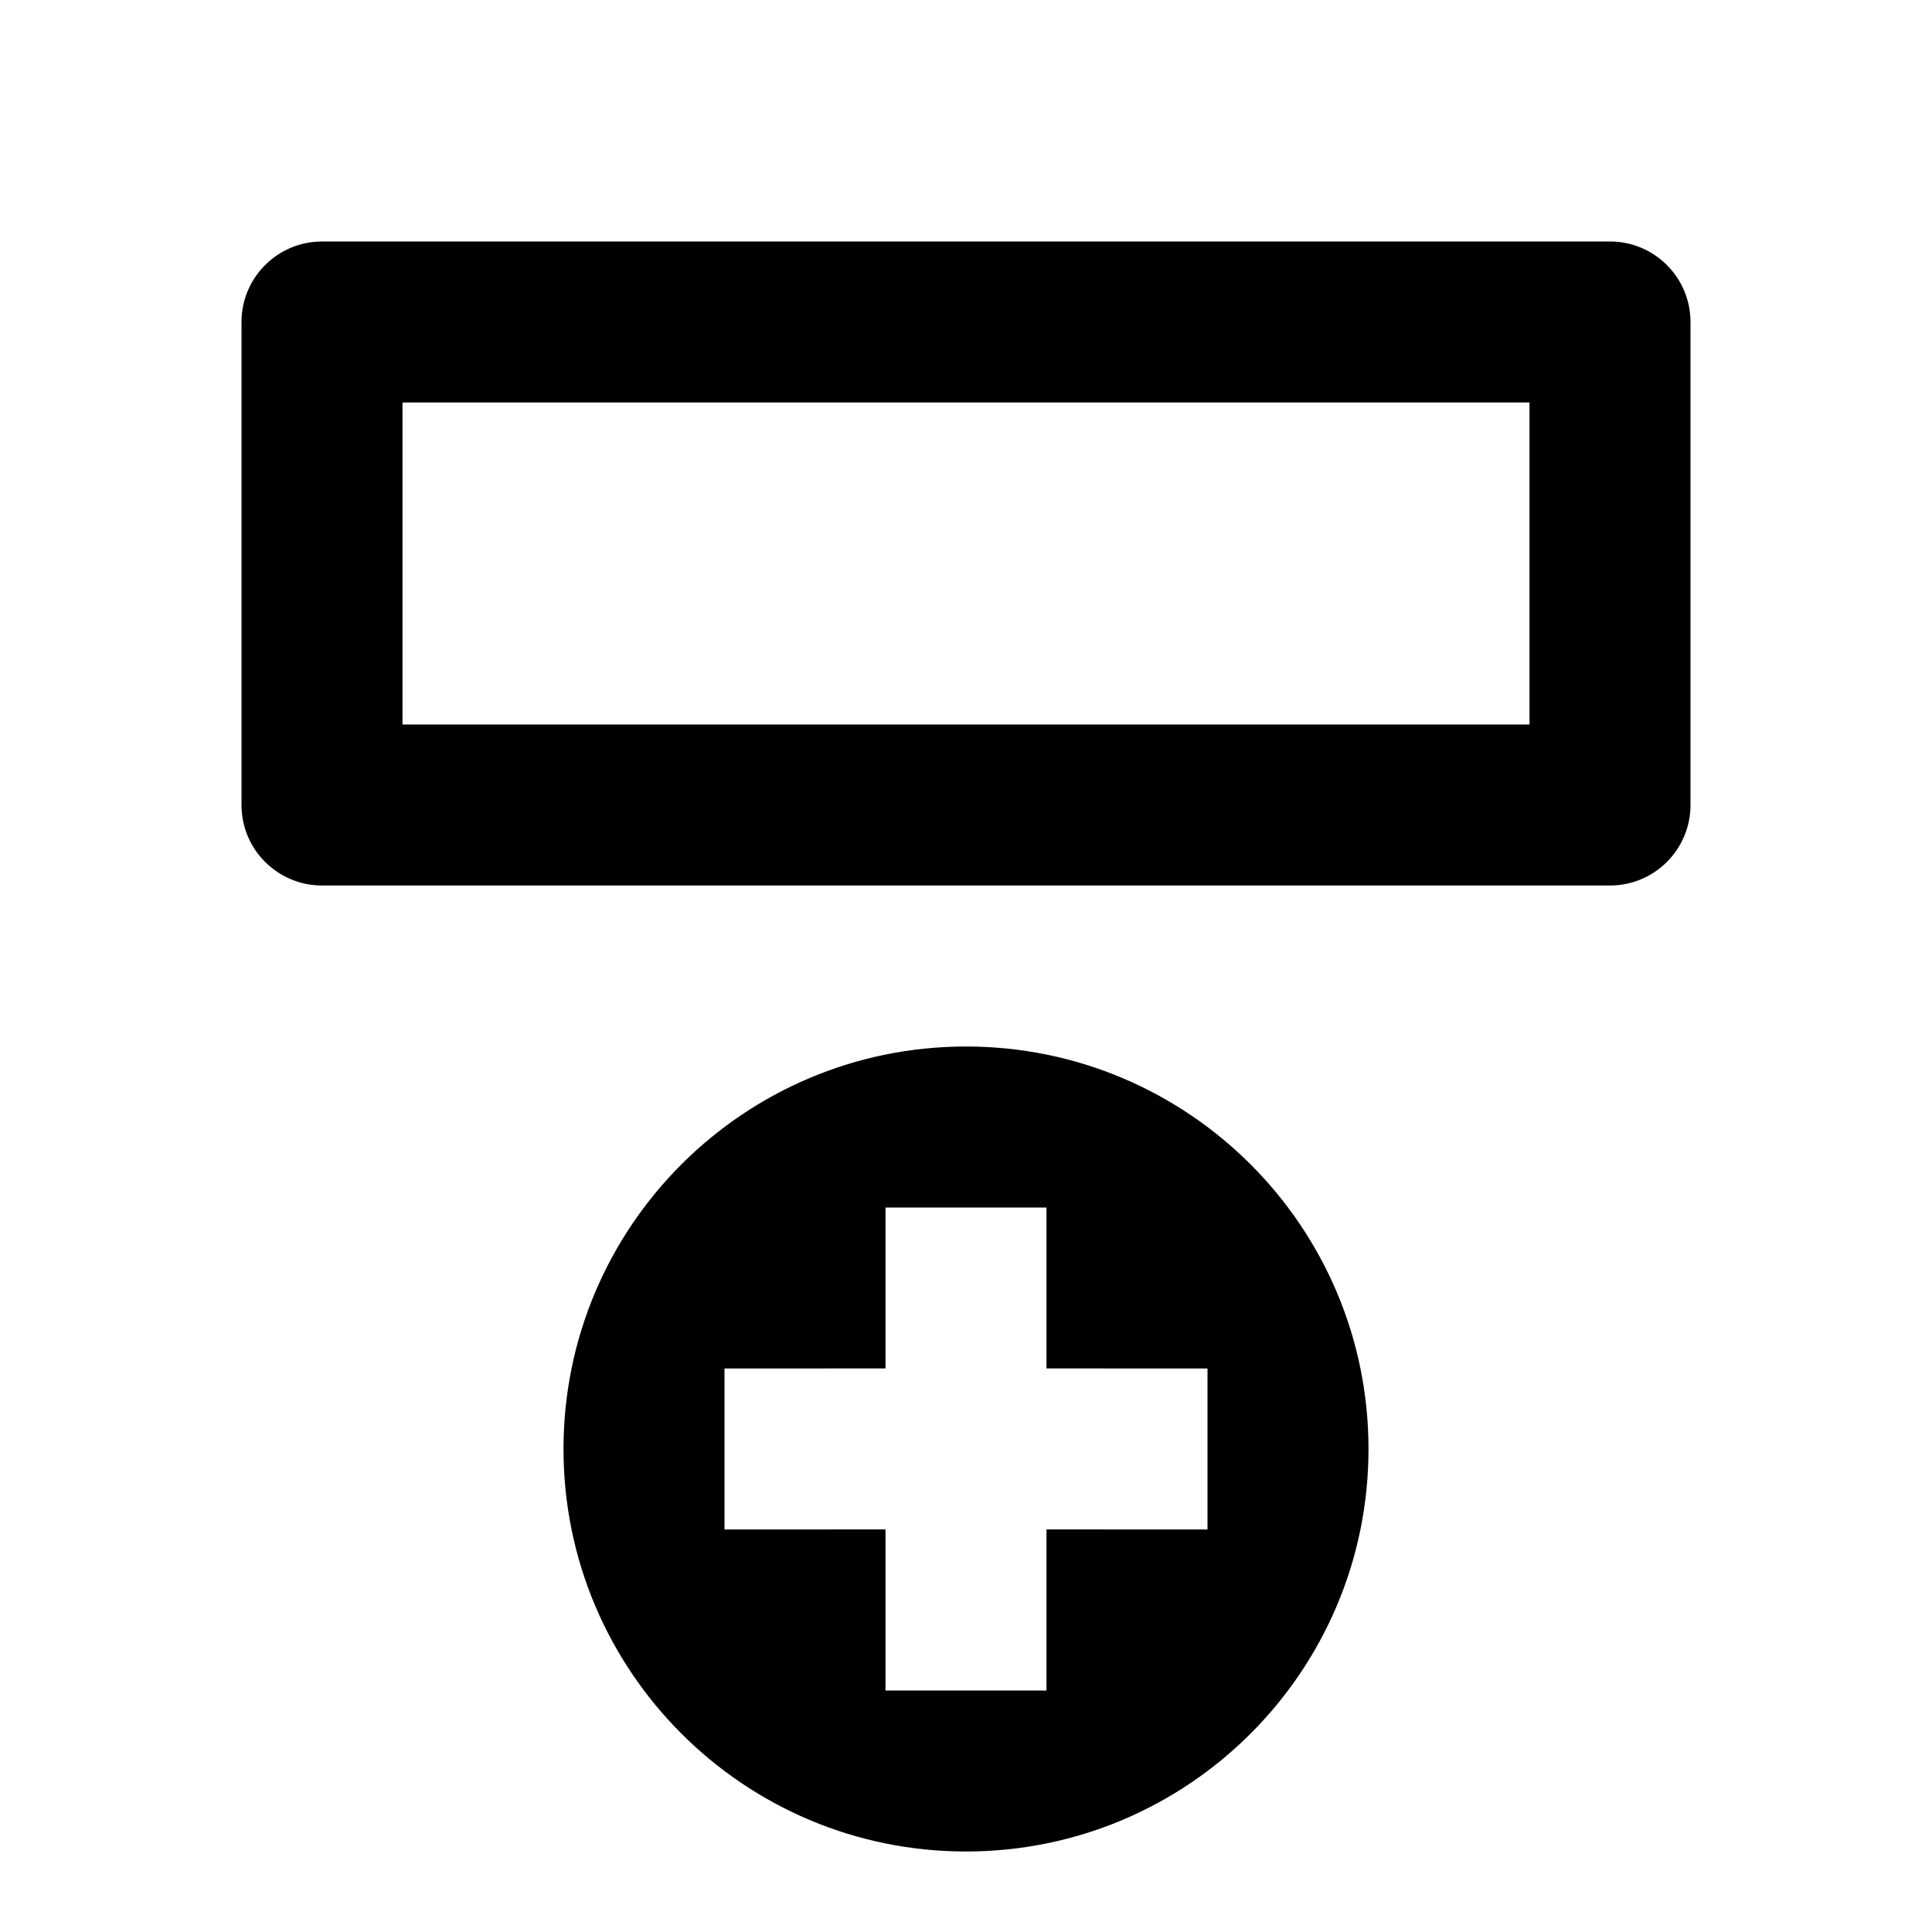
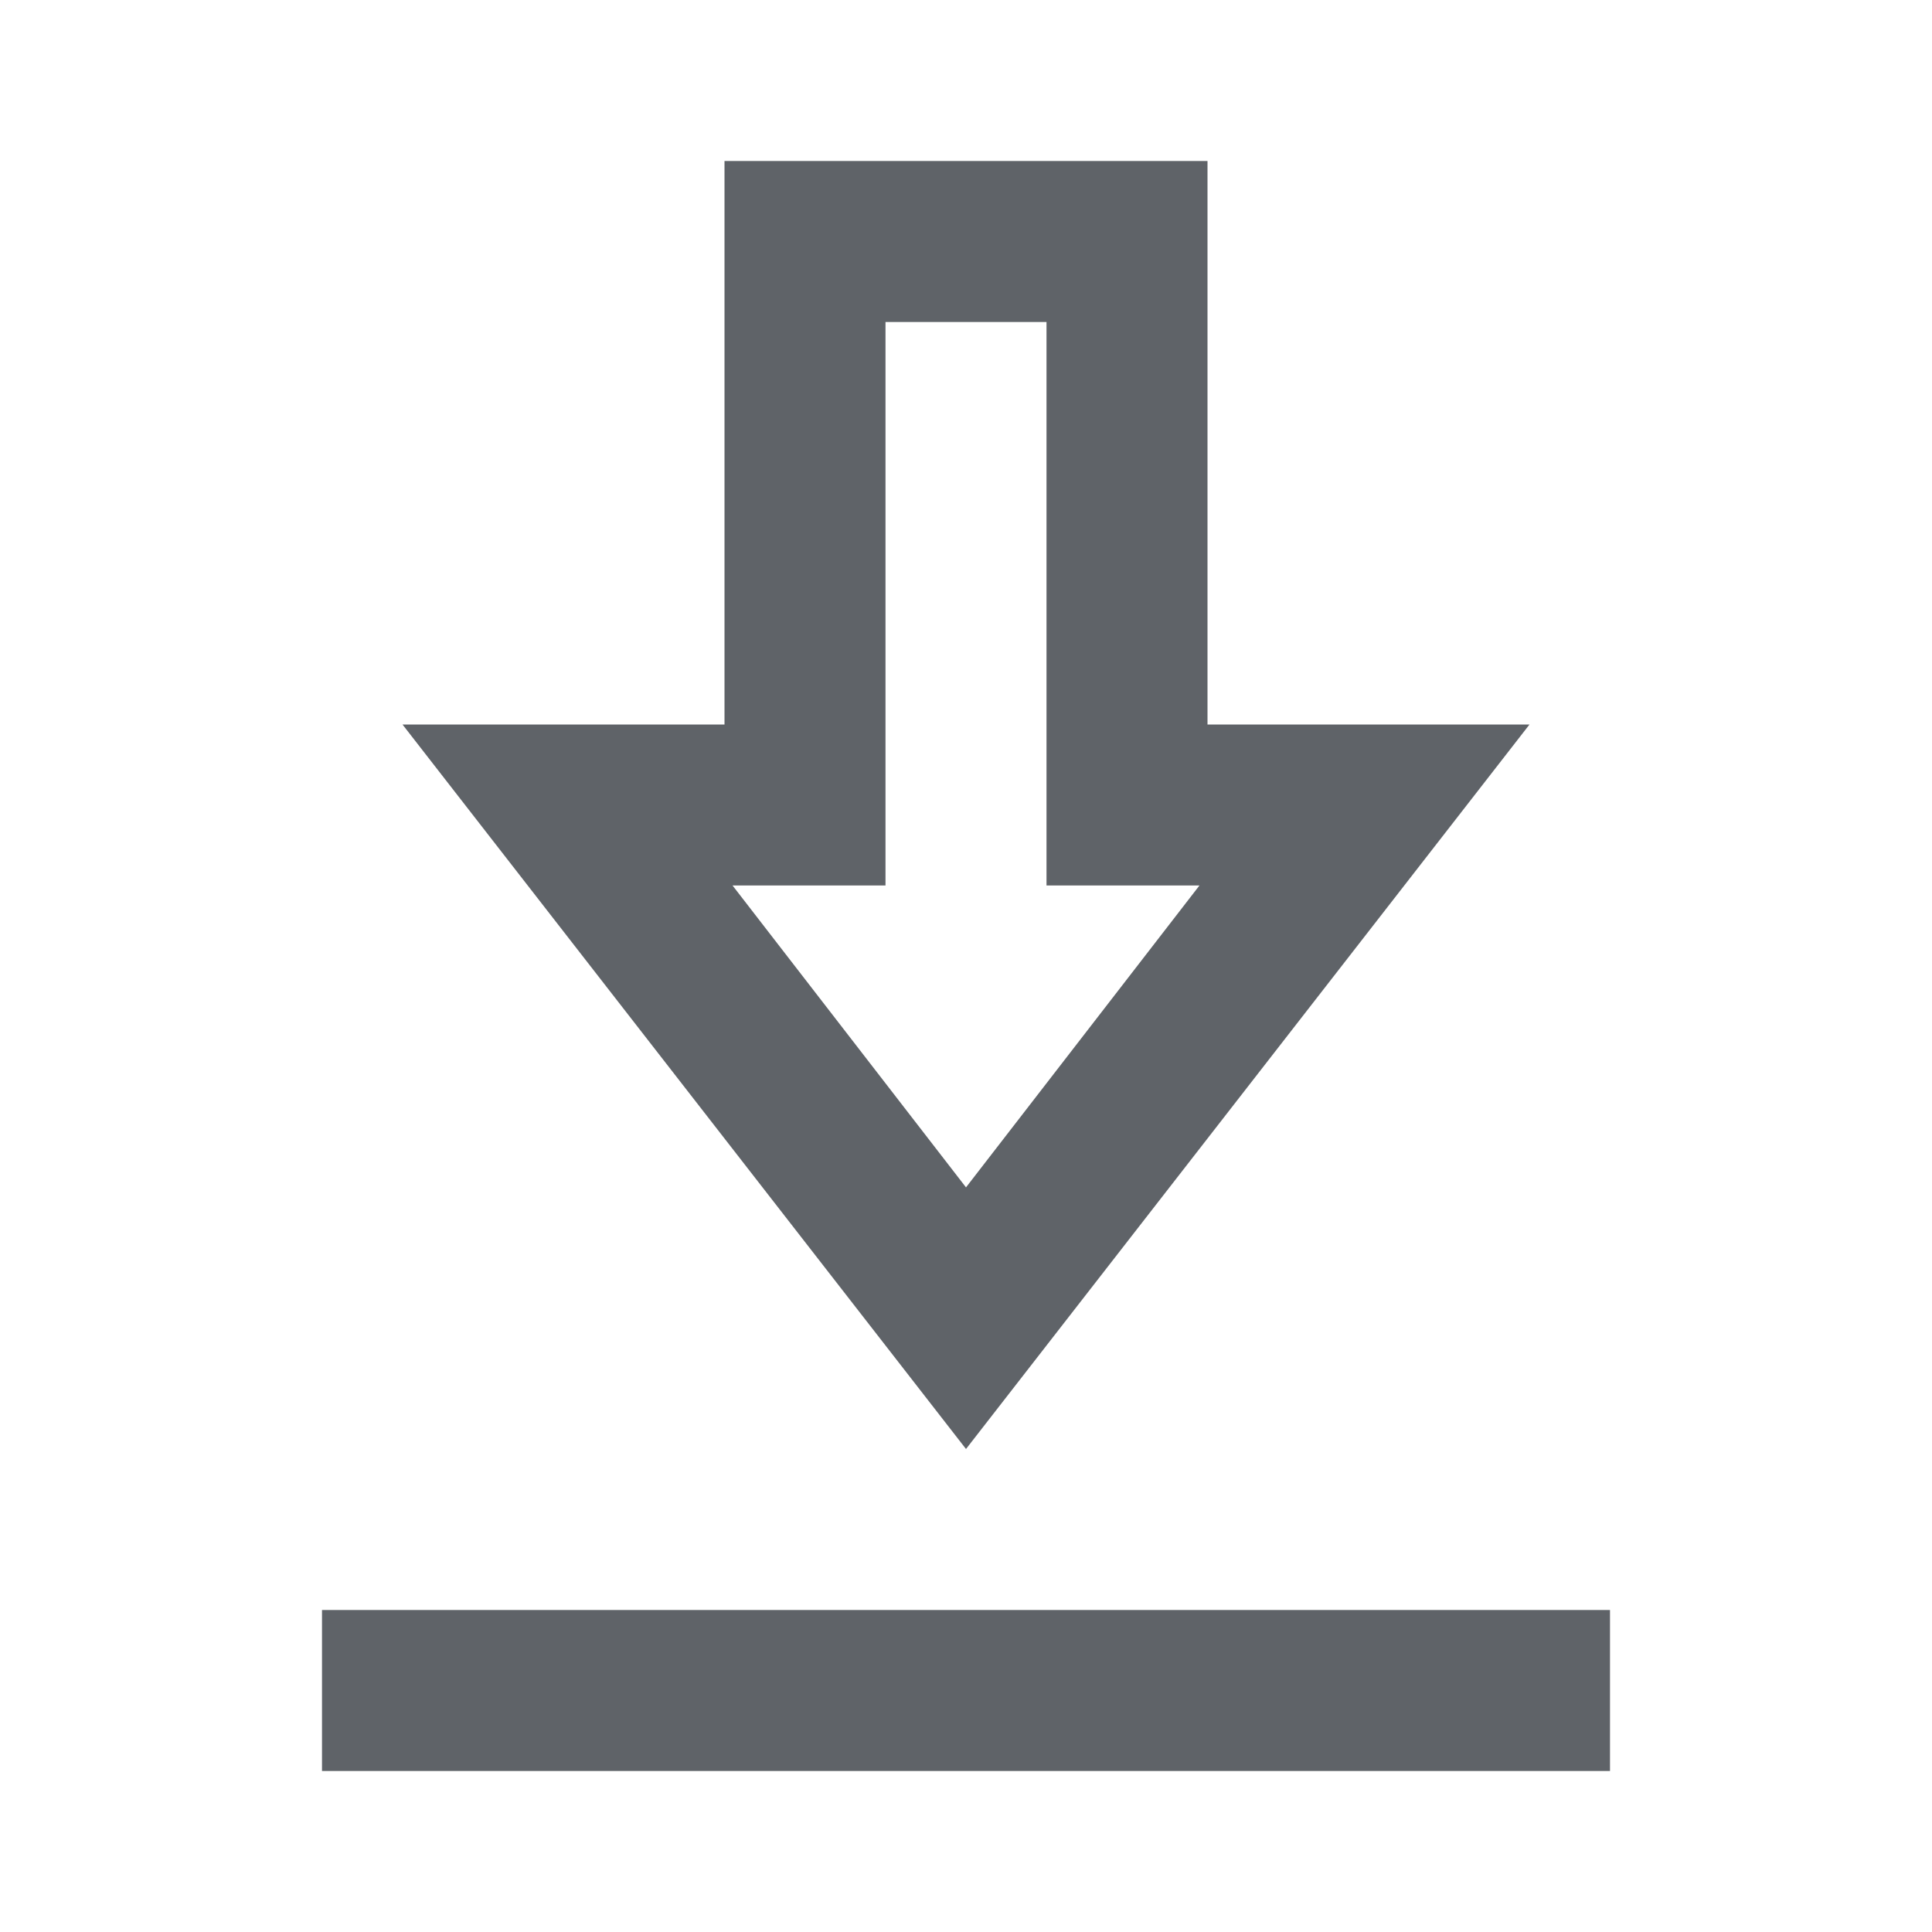
- <svg xmlns="http://www.w3.org/2000/svg" viewBox="0 0 24 24">
-   <path fill="@cIcon.f1" />
-   <path d="M12 13c2.761 0 5 2.239 5 5s-2.239 5-5 5-5-2.239-5-5 2.239-5 5-5zm1 2h-2v1.999L9 17v2l2-.001V21h2v-2.001L15 19v-2l-2-.001V15zm7-12c.552 0 1 .448 1 1v6c0 .552-.448 1-1 1H4c-.552 0-1-.448-1-1V4c0-.552.448-1 1-1h16zM5 5v4h14V5H5z" />
+ <svg xmlns="http://www.w3.org/2000/svg" height="24px" viewBox="0 -960 960 960" width="24px" fill="#5f6368">
+   <path d="M160-80v-80h640v80H160Zm320-160L200-600h160v-280h240v280h160L480-240Zm0-130 116-150h-76v-280h-80v280h-76l116 150Zm0-150Z" />
</svg>
